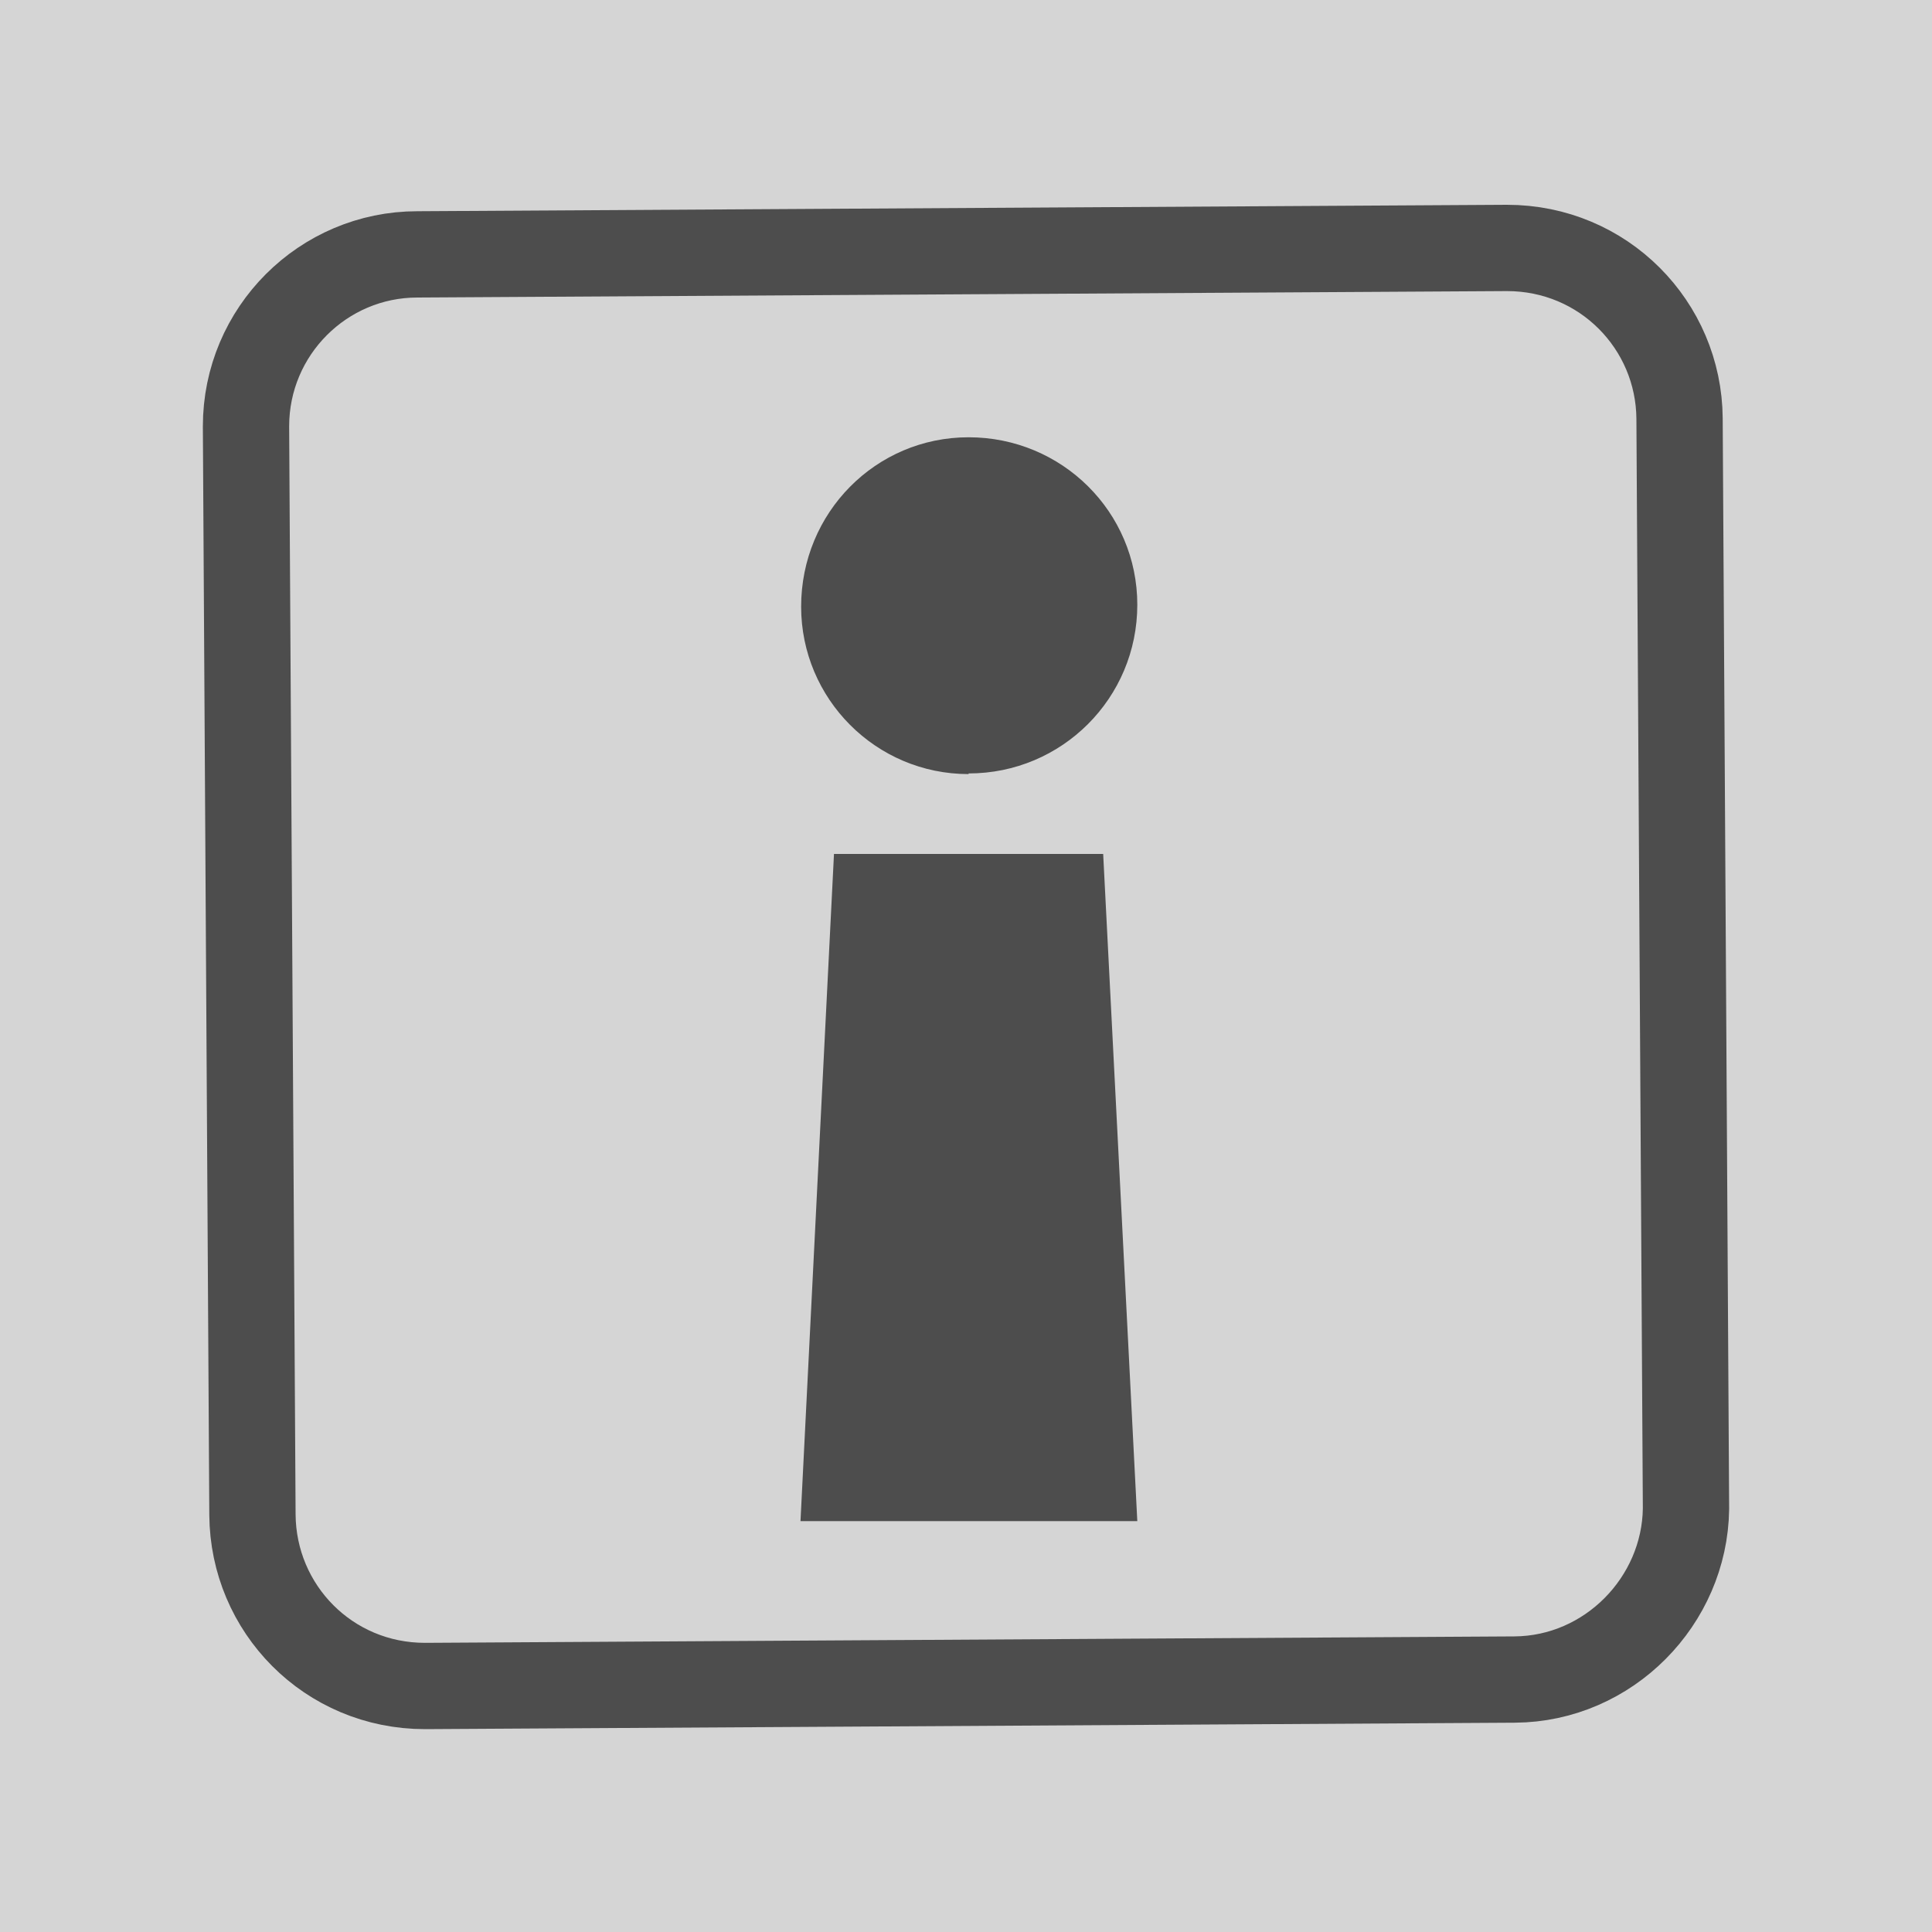
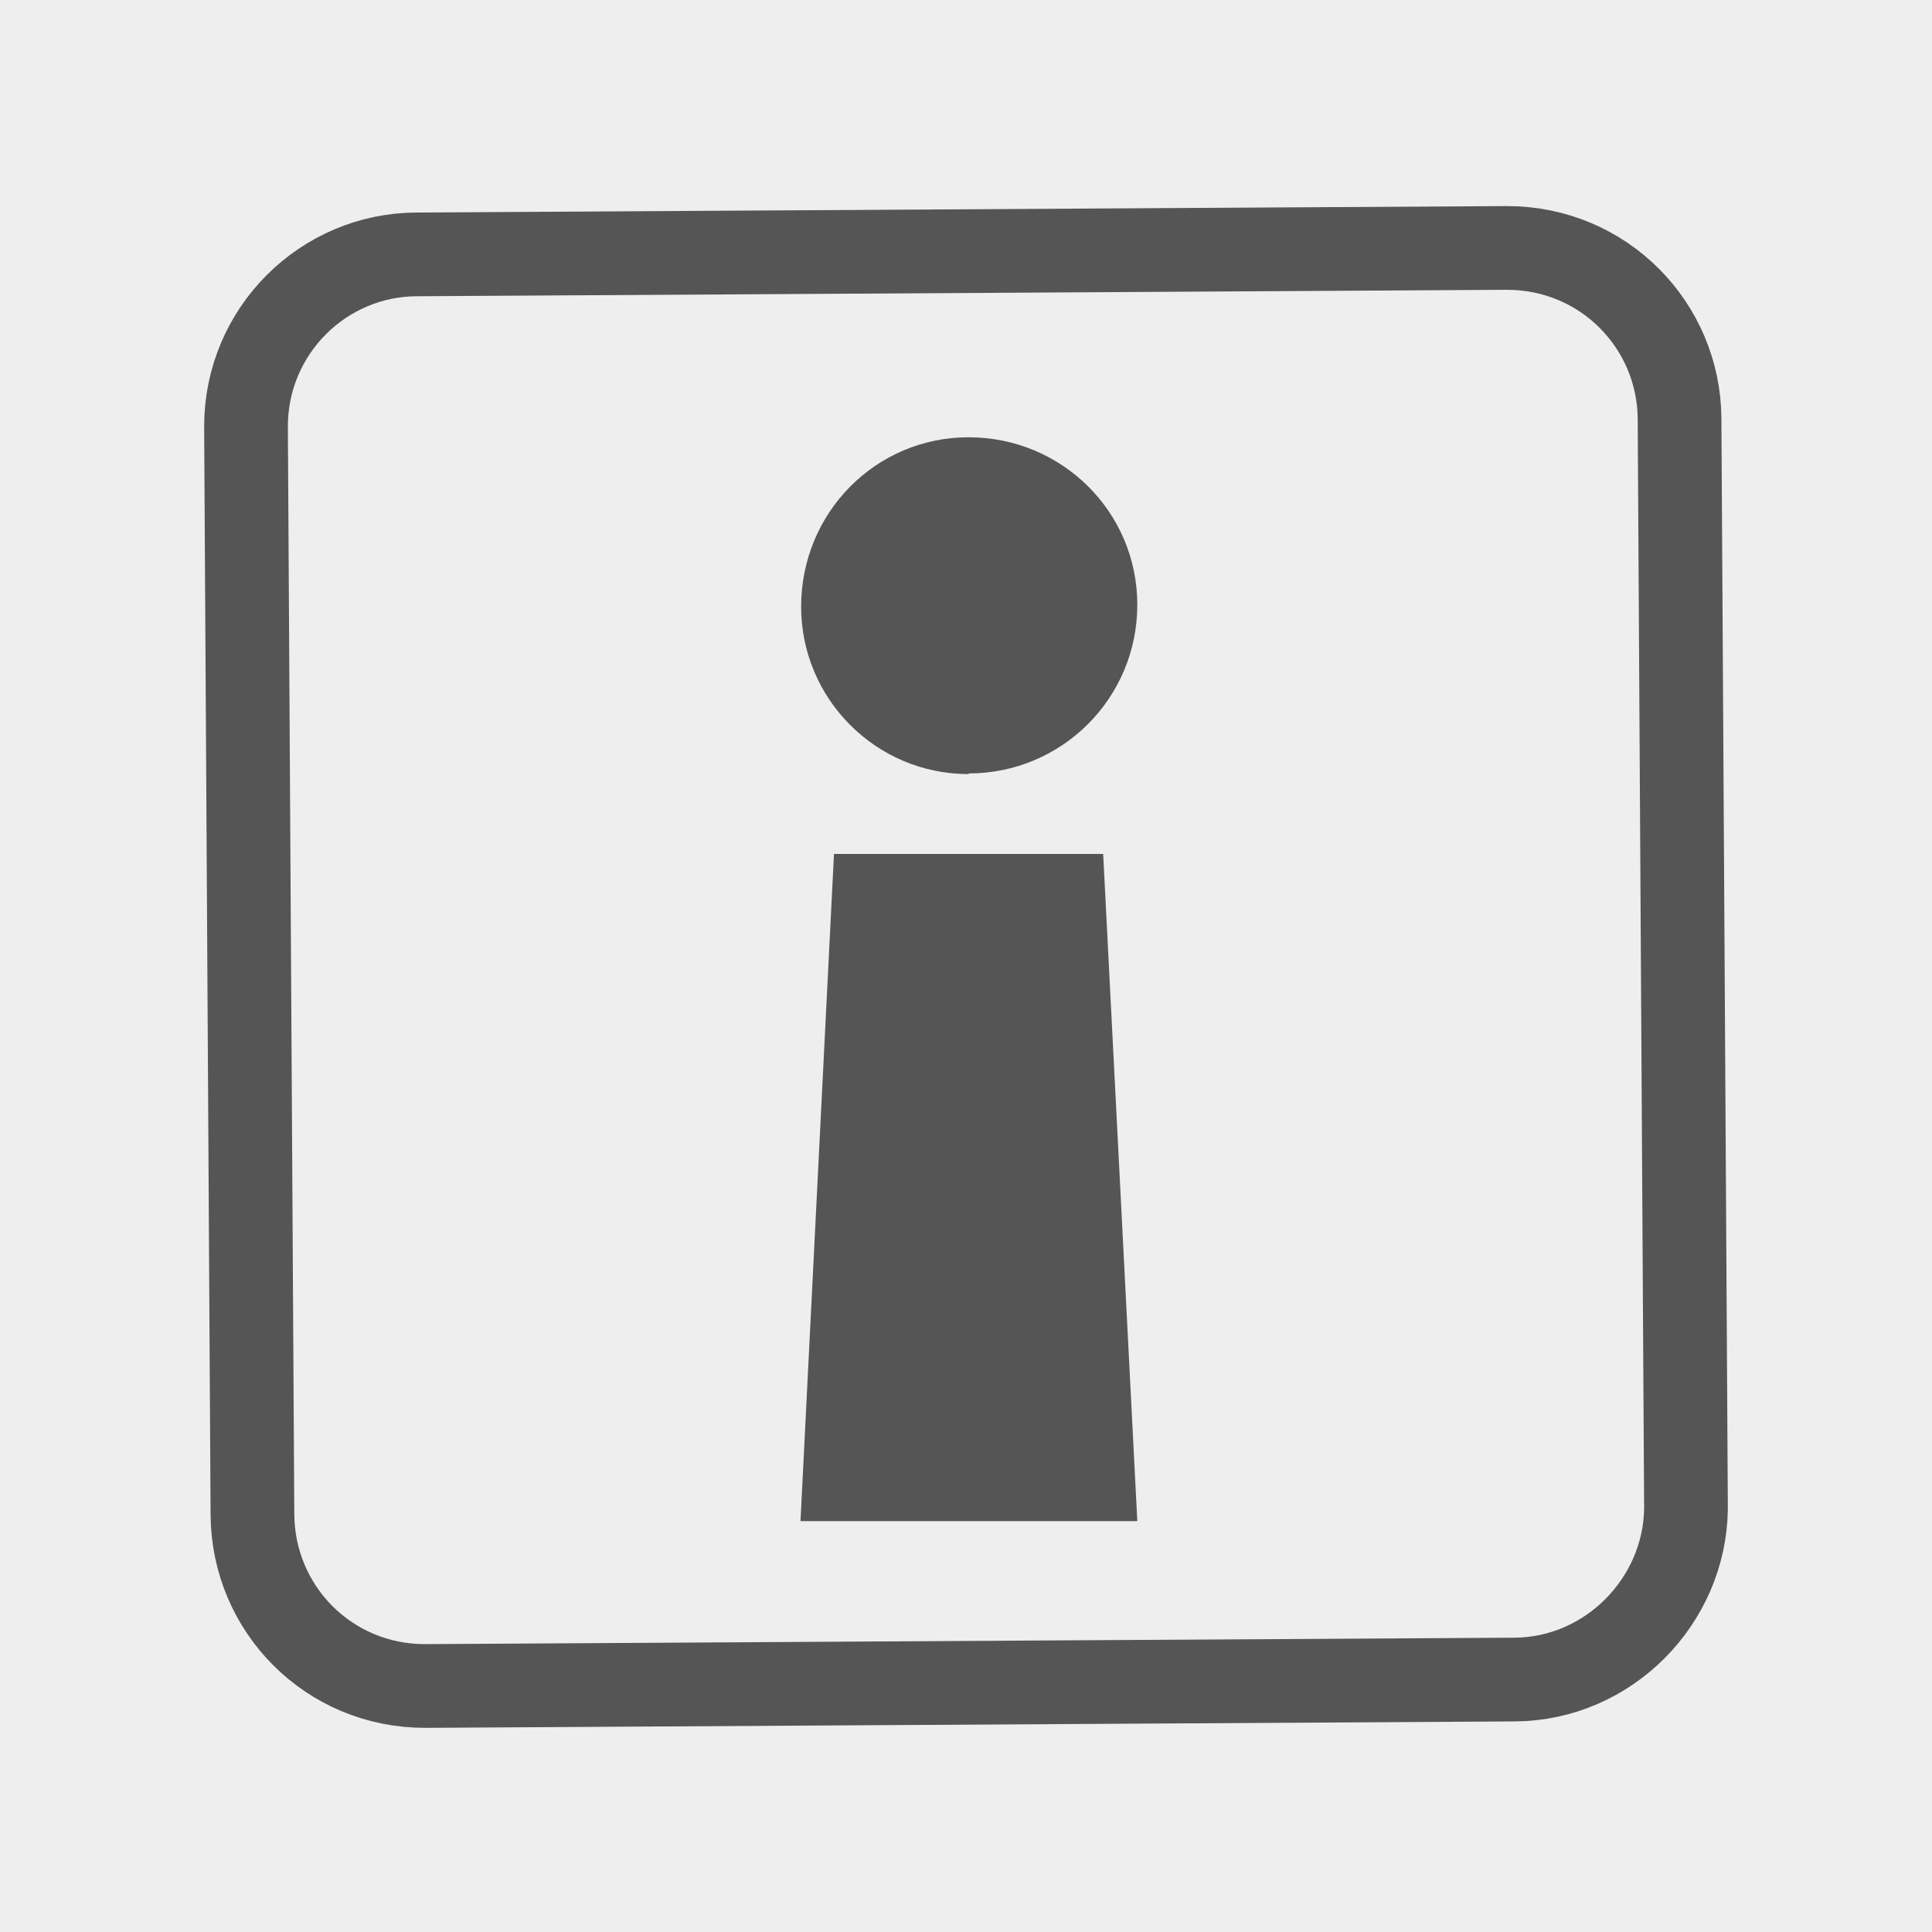
- <svg xmlns="http://www.w3.org/2000/svg" width="300" height="300" viewBox="0 0 300 300">
-   <path fill="#d5d5d5" d="M0 0h300v300H0z" />
-   <path d="M235.2 260.8l-169.2 1c-15 0-26.7-12-26.8-26.6l-1-169c0-14.8 12-26.7 26.6-26.7l169.2-1c15 0 26.7 12 26.8 26.5l1 169.3c-.2 14.3-12 26.4-26.6 26.5z" fill="none" stroke-width="13.4" stroke="#4d4d4d" stroke-linecap="square" />
-   <path d="M150.4 120.2c-14.4 0-26-11.7-26-26 0-14.6 11.6-26.3 26-26.3 14.5 0 26.2 11.6 26.2 26 0 14.5-11.7 26.2-26.2 26.2zM176.6 236.2h-52.3l5.2-103.6h41.8z" fill="#4d4d4d" />
+ <svg xmlns="http://www.w3.org/2000/svg" viewBox="0 0 300 300">
+   <path fill="#eee" d="M0 0h300v300H0z" />
+   <path d="M235.2 260.8l-169.2 1c-15 0-26.7-12-26.8-26.6l-1-169c0-14.8 12-26.7 26.6-26.7l169.2-1c15 0 26.7 12 26.8 26.5l1 169.3c-.2 14.3-12 26.4-26.6 26.5z" fill="none" stroke-width="13" stroke="#555" />
+   <path d="M150.4 120.2c-14.4 0-26-11.7-26-26 0-14.6 11.6-26.3 26-26.3 14.5 0 26.2 11.6 26.2 26 0 14.5-11.7 26.2-26.2 26.2zM176.6 236.2h-52.3l5.2-103.6h41.8z" fill="#555" />
</svg>
